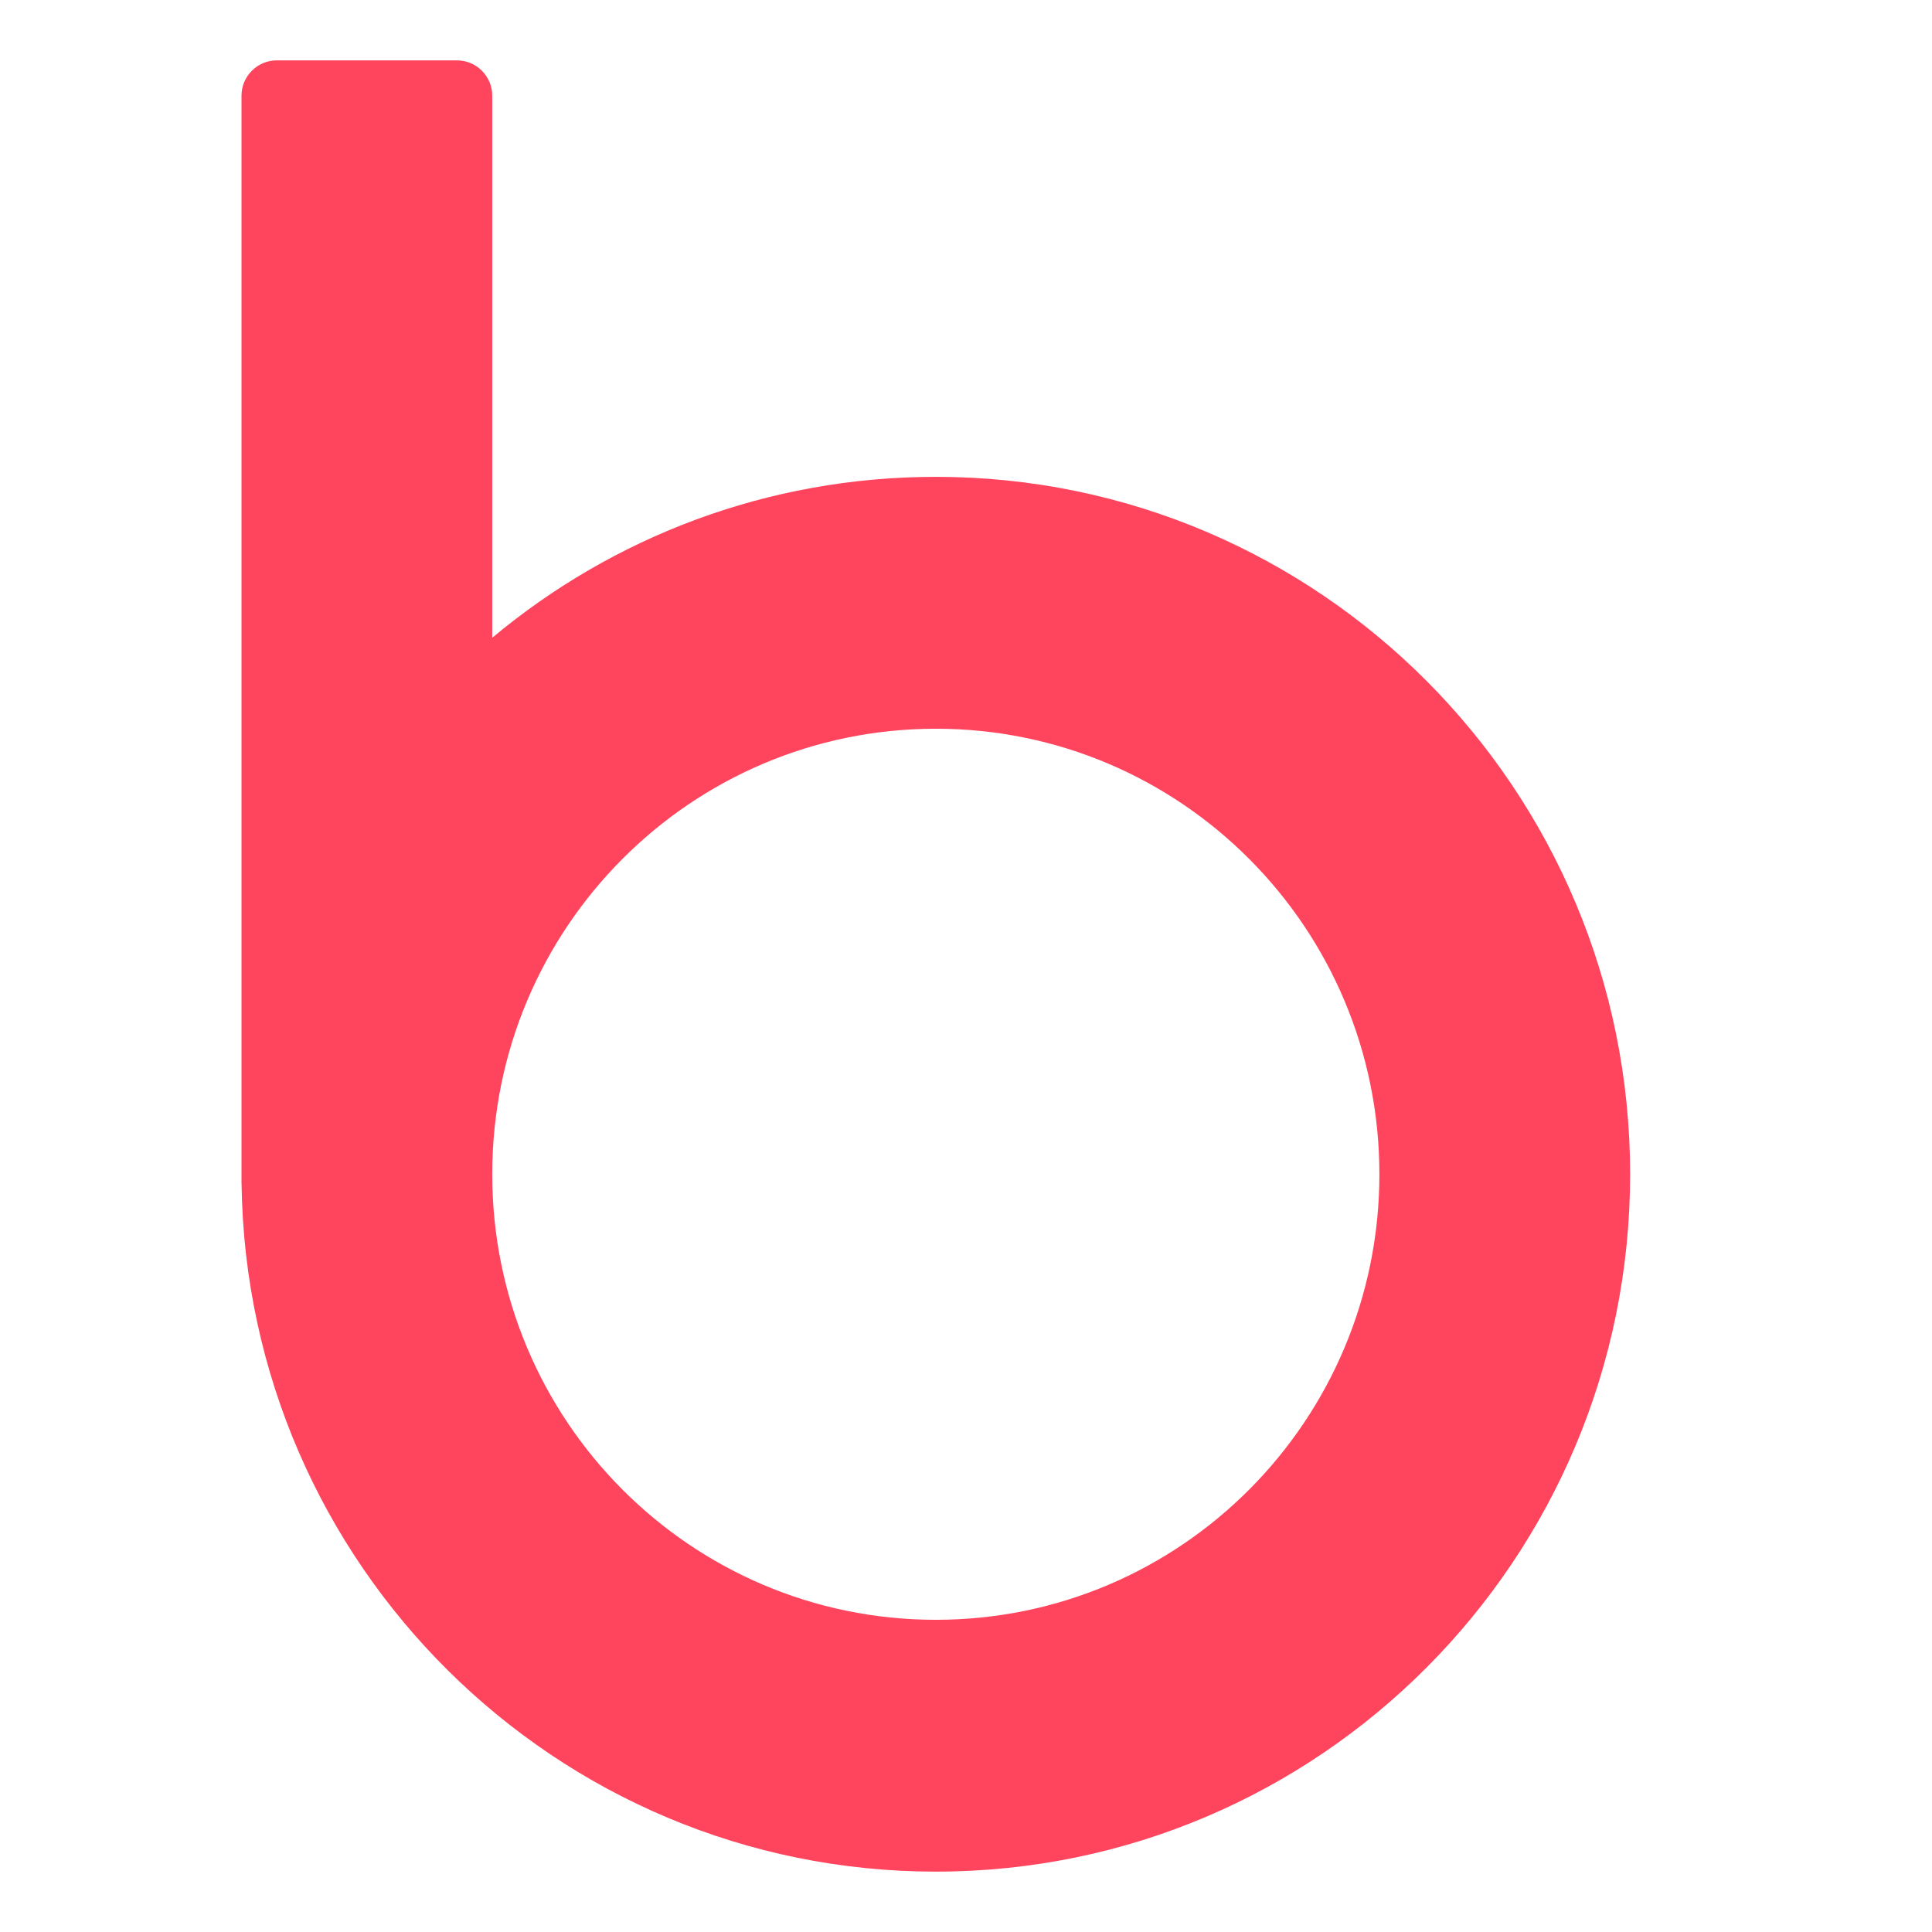
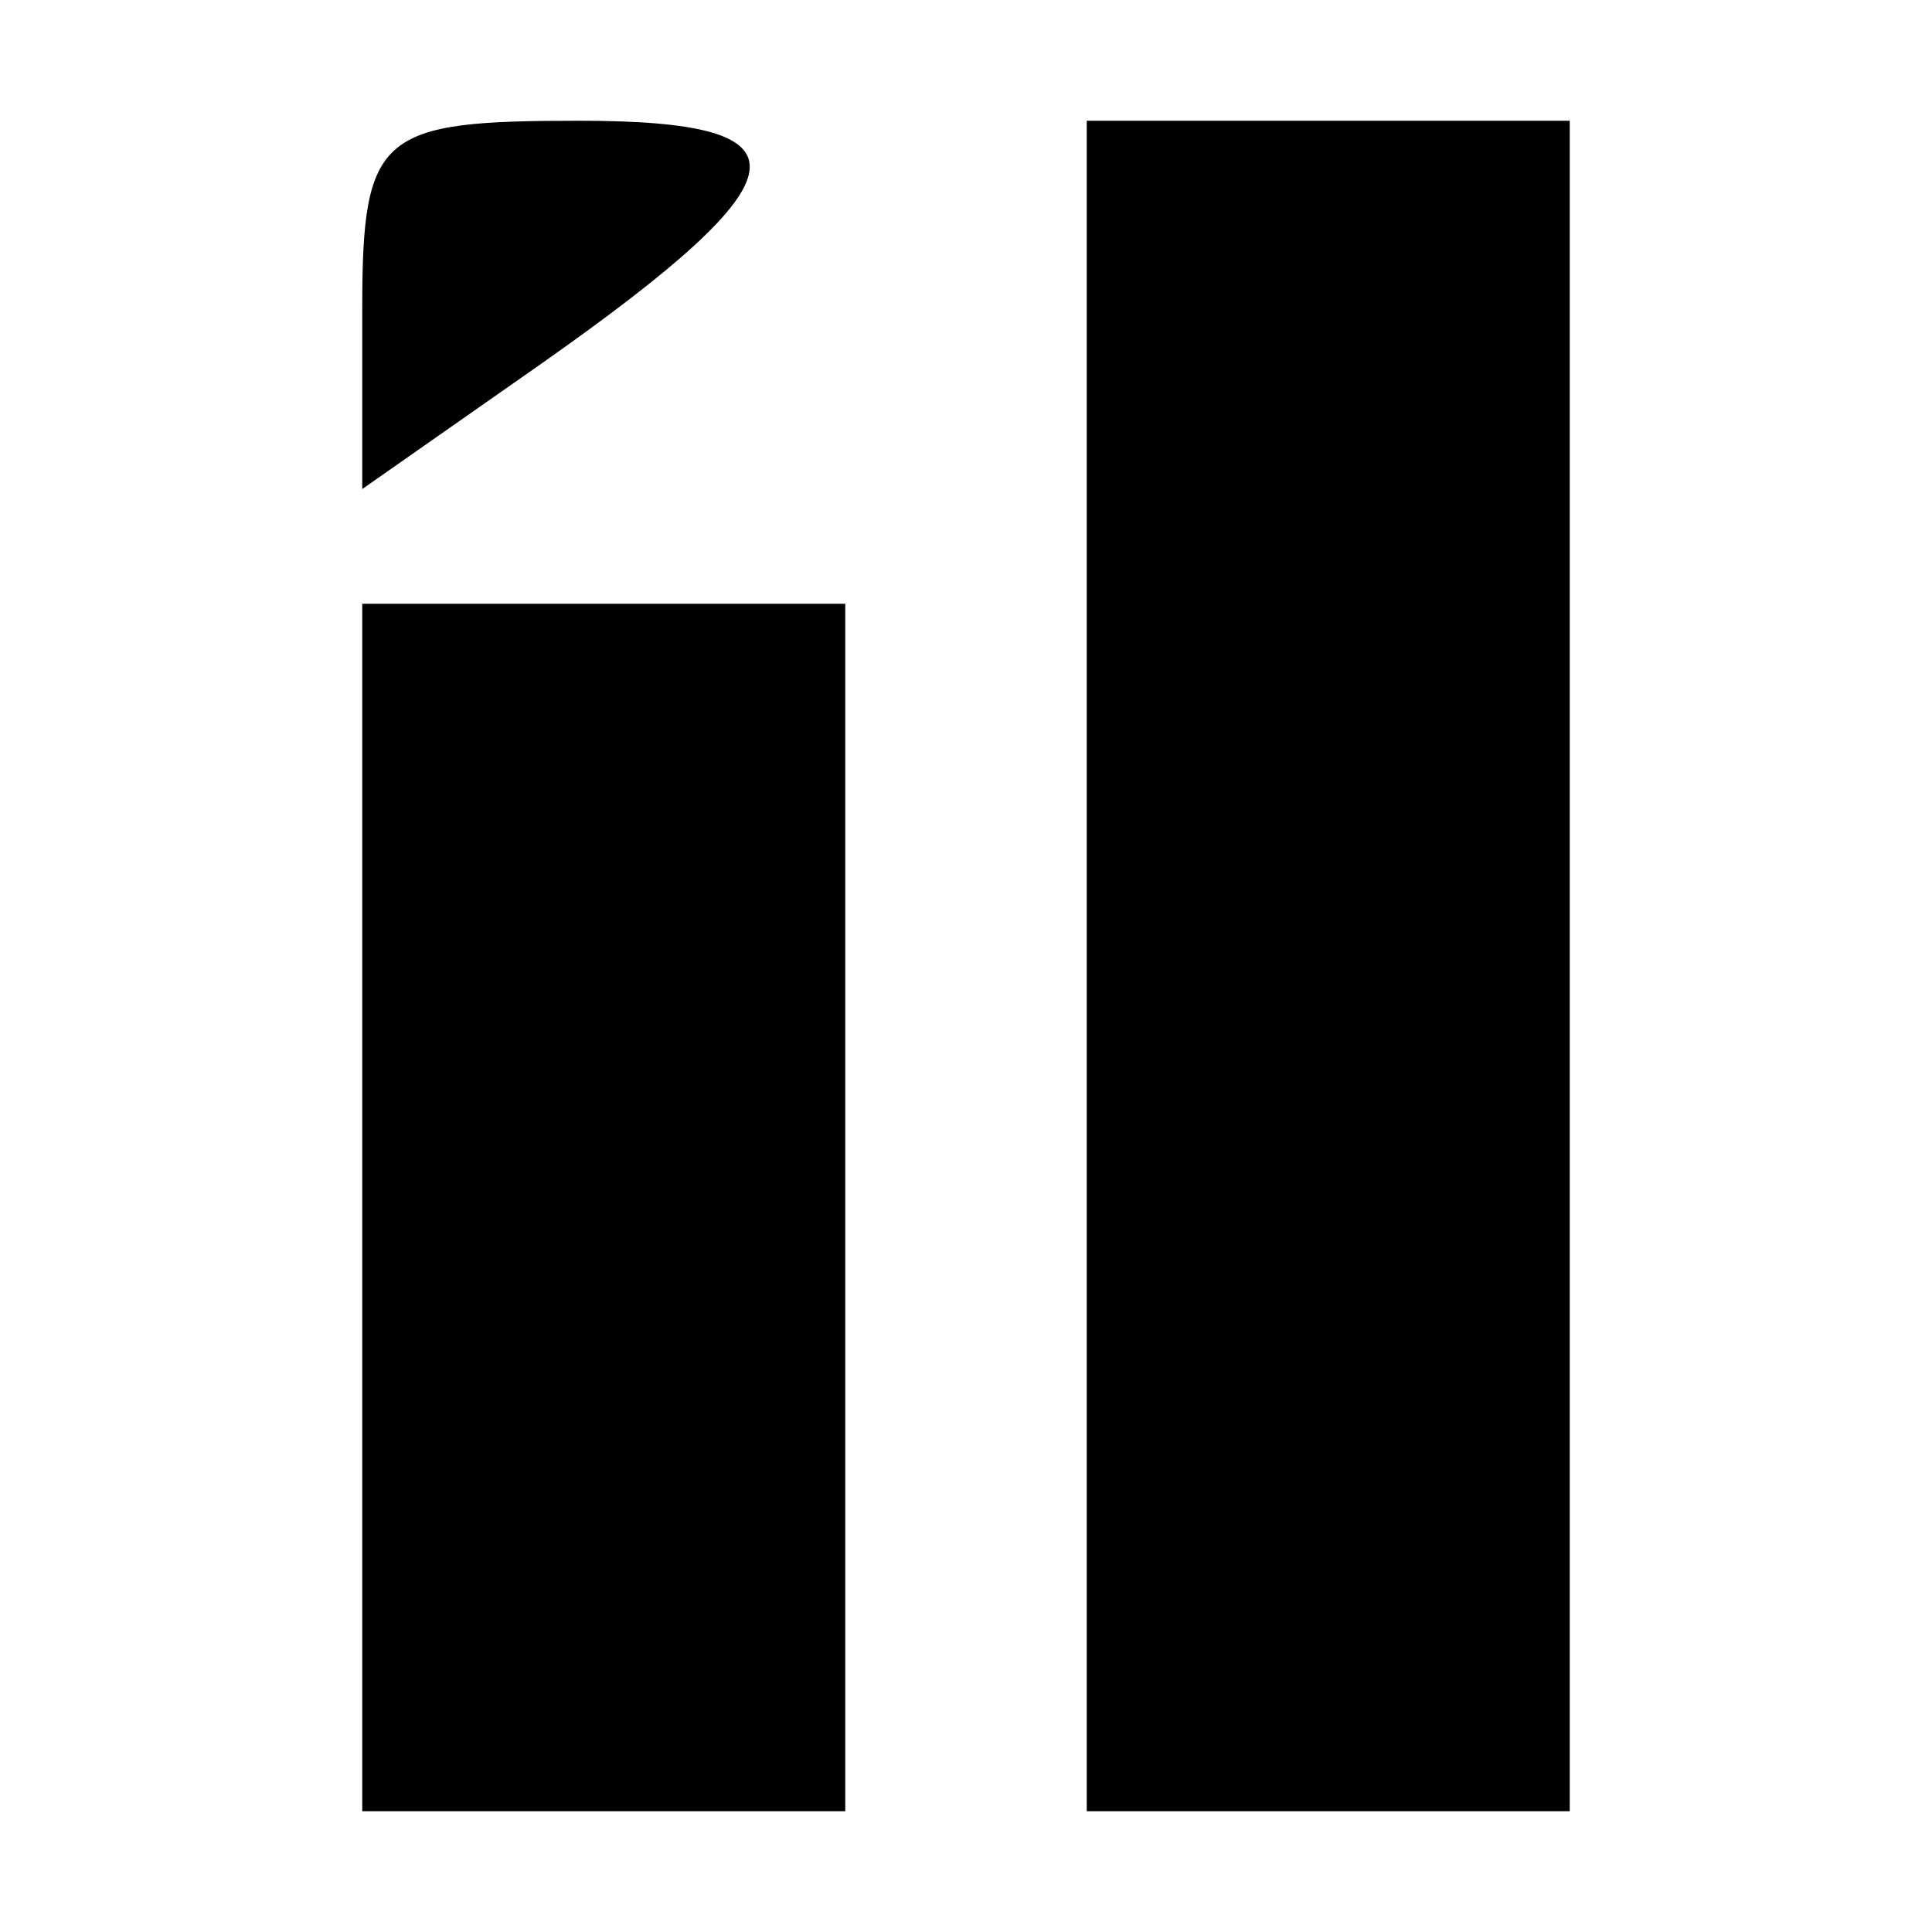
- <svg xmlns="http://www.w3.org/2000/svg" width="32" height="32" viewBox="0 0 32 32" fill="none">
-   <path fill-rule="evenodd" clip-rule="evenodd" d="M8.153 1.585C8.153 1.262 7.891 1 7.568 1H4.585C4.262 1 4 1.262 4 1.585V19.61H4.001C4.087 25.915 9.202 31 15.5 31C21.851 31 27 25.828 27 19.449C27 13.07 21.851 7.898 15.5 7.898C12.706 7.898 10.145 8.899 8.153 10.563V1.585ZM8.153 19.449C8.153 23.525 11.442 26.829 15.5 26.829C19.558 26.829 22.847 23.525 22.847 19.449C22.847 15.374 19.558 12.07 15.5 12.07C11.442 12.07 8.153 15.374 8.153 19.449Z" fill="#FF455D" />
+ <svg xmlns="http://www.w3.org/2000/svg" version="1.0" width="32pt" height="32pt" viewBox="0 0 32 32" preserveAspectRatio="xMidYMid meet">
+   <g transform="translate(0,32) scale(0.1,-0.1)" fill="#000000" stroke="none">
+     <path d="M60 269 l0 -30 30 21 c44 31 45 40 6 40 -33 0 -36 -2 -36 -31z" />
+     <path d="M180 160 l0 -140 40 0 40 0 0 140 0 140 -40 0 -40 0 0 -140z" />
+     <path d="M60 120 l0 -100 40 0 40 0 0 100 0 100 -40 0 -40 0 0 -100z" />
+   </g>
</svg>
